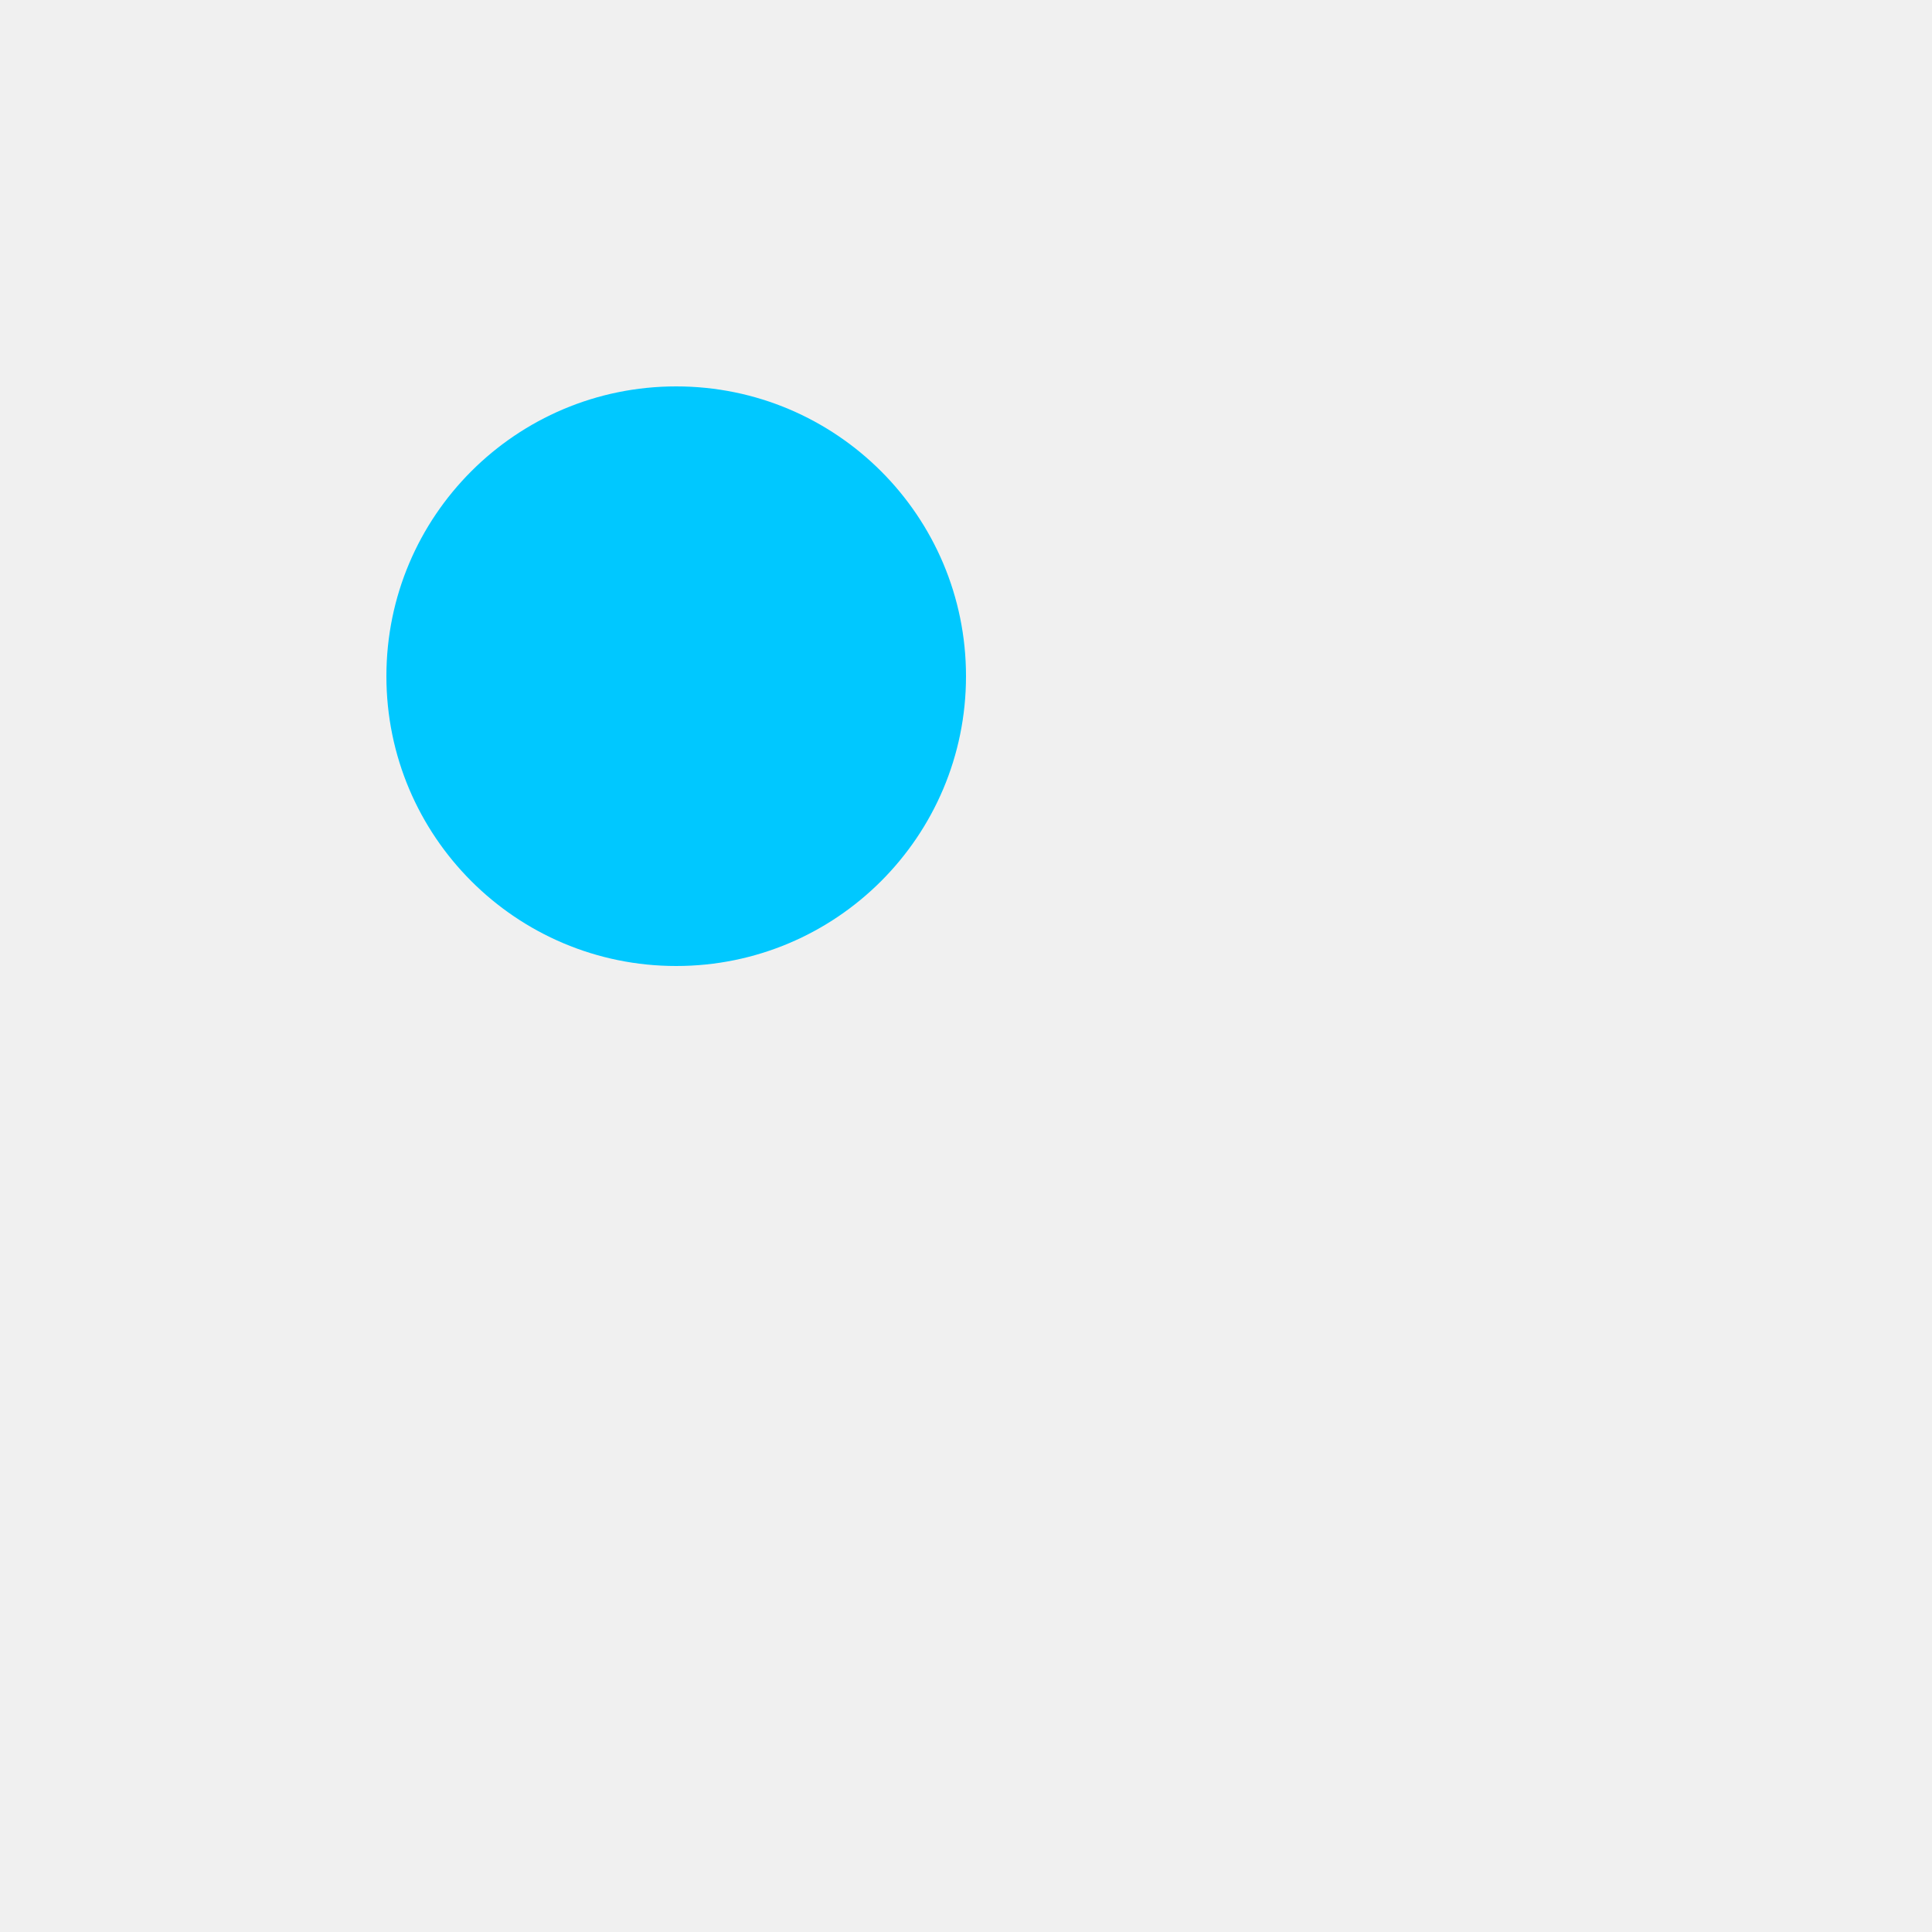
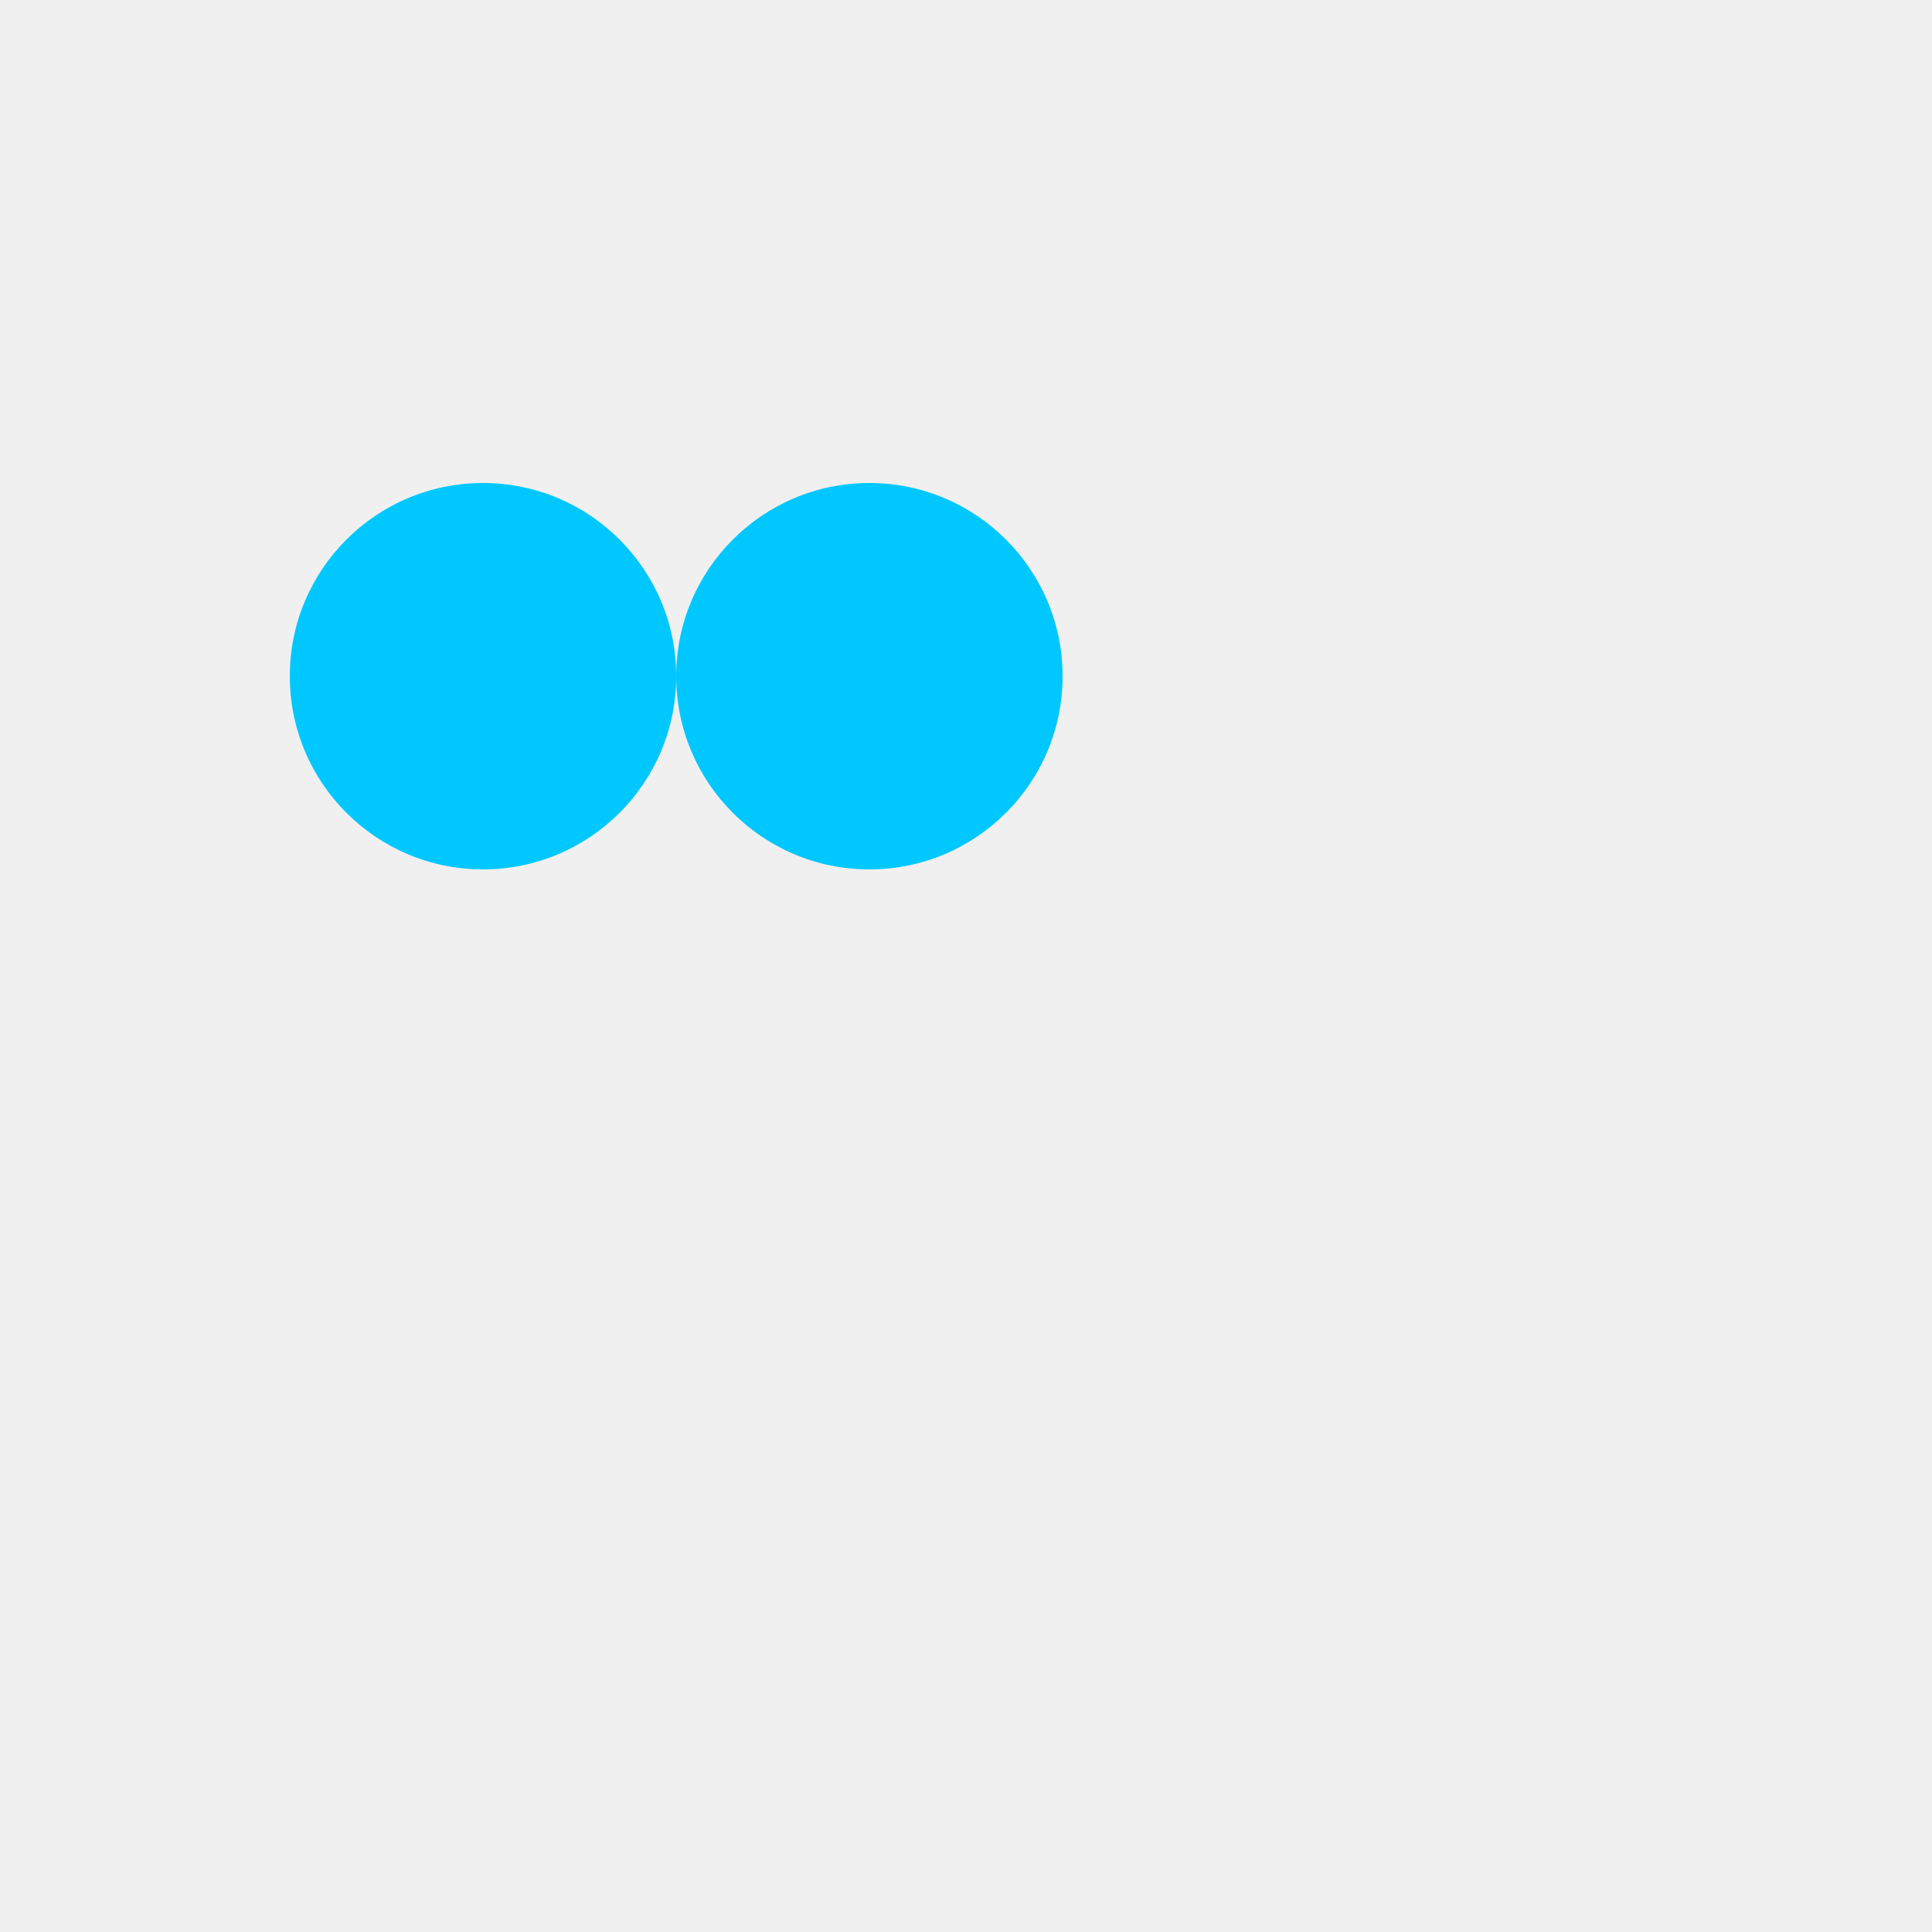
<svg xmlns="http://www.w3.org/2000/svg" width="400" height="400">
  <defs>
-     <mask id="circleMask">
-       <circle cx="140" cy="140" r="60" fill="white" />
+     <mask id="twoCircleMask" maskContentUnits="objectBoundingBox">
+       <circle cx="0.3" cy="0.5" r="0.2" fill="white" />
+       <circle cx="0.7" cy="0.5" r="0.2" fill="white" />
    </mask>
  </defs>
-   <rect x="40" y="40" width="200" height="200" fill="#00c8ff" mask="url(#circleMask)" />
+   <rect x="40" y="40" width="200" height="200" fill="#00c8ff" mask="url(#twoCircleMask)" />
</svg>
